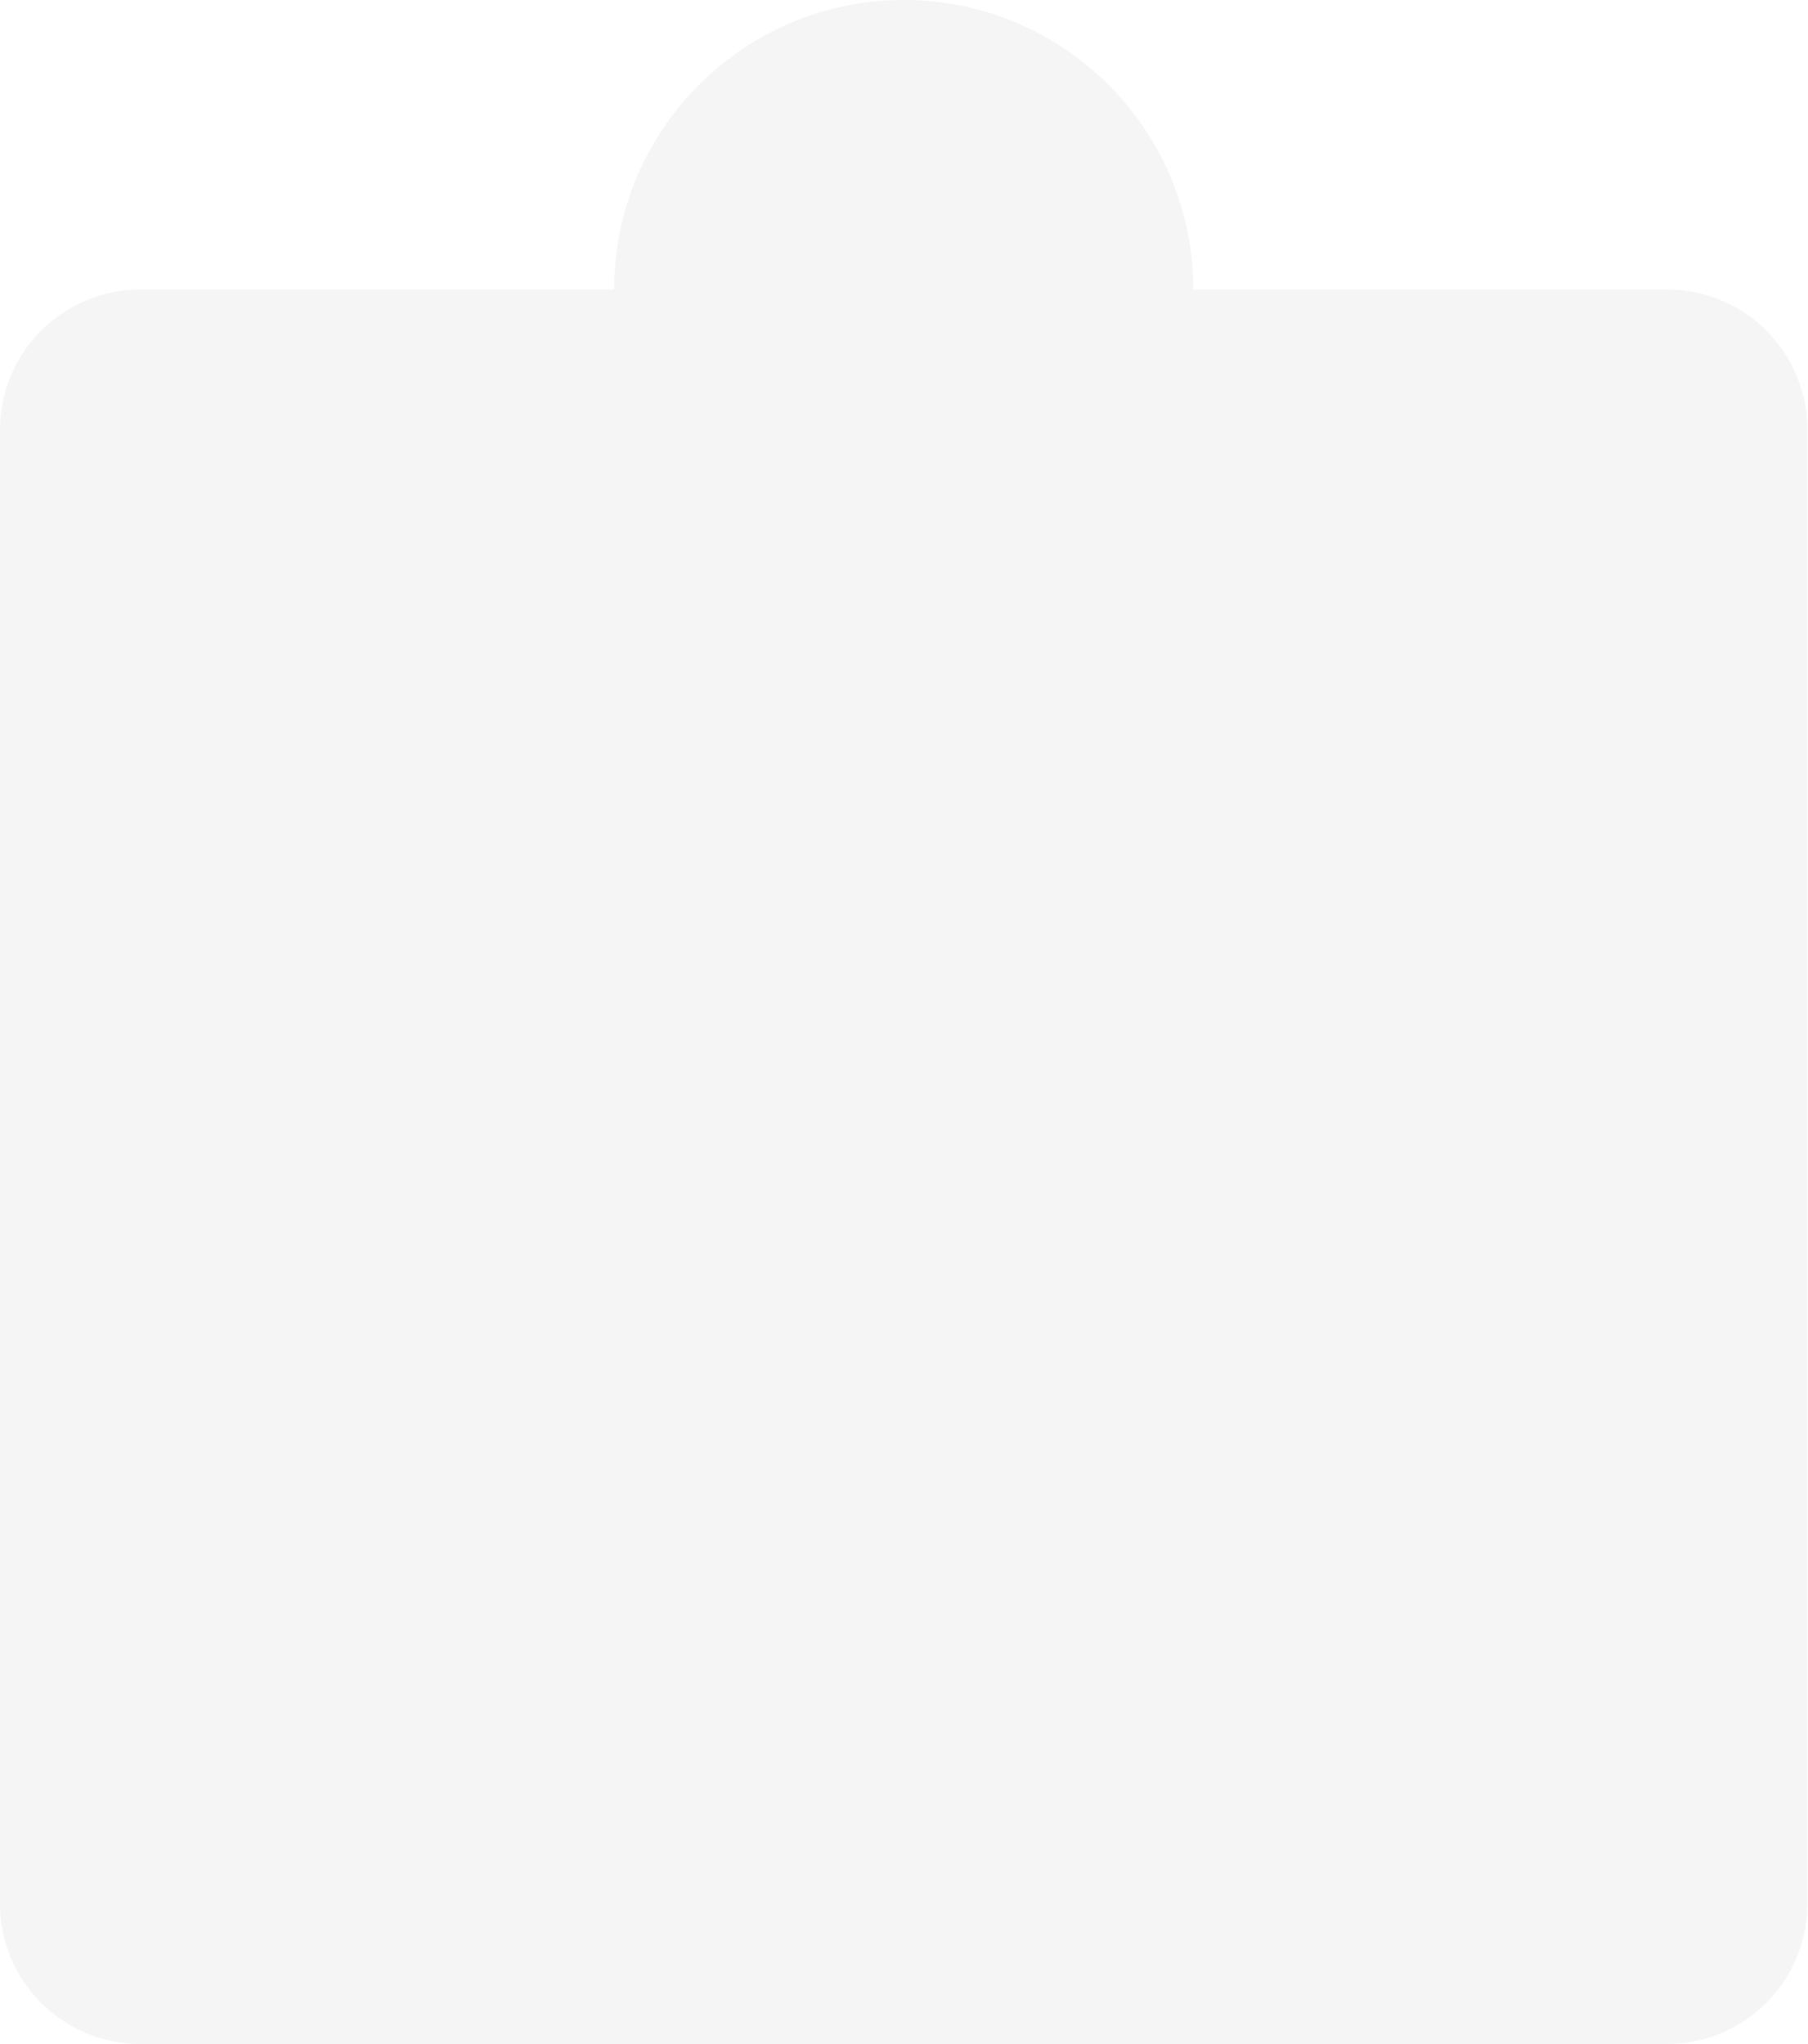
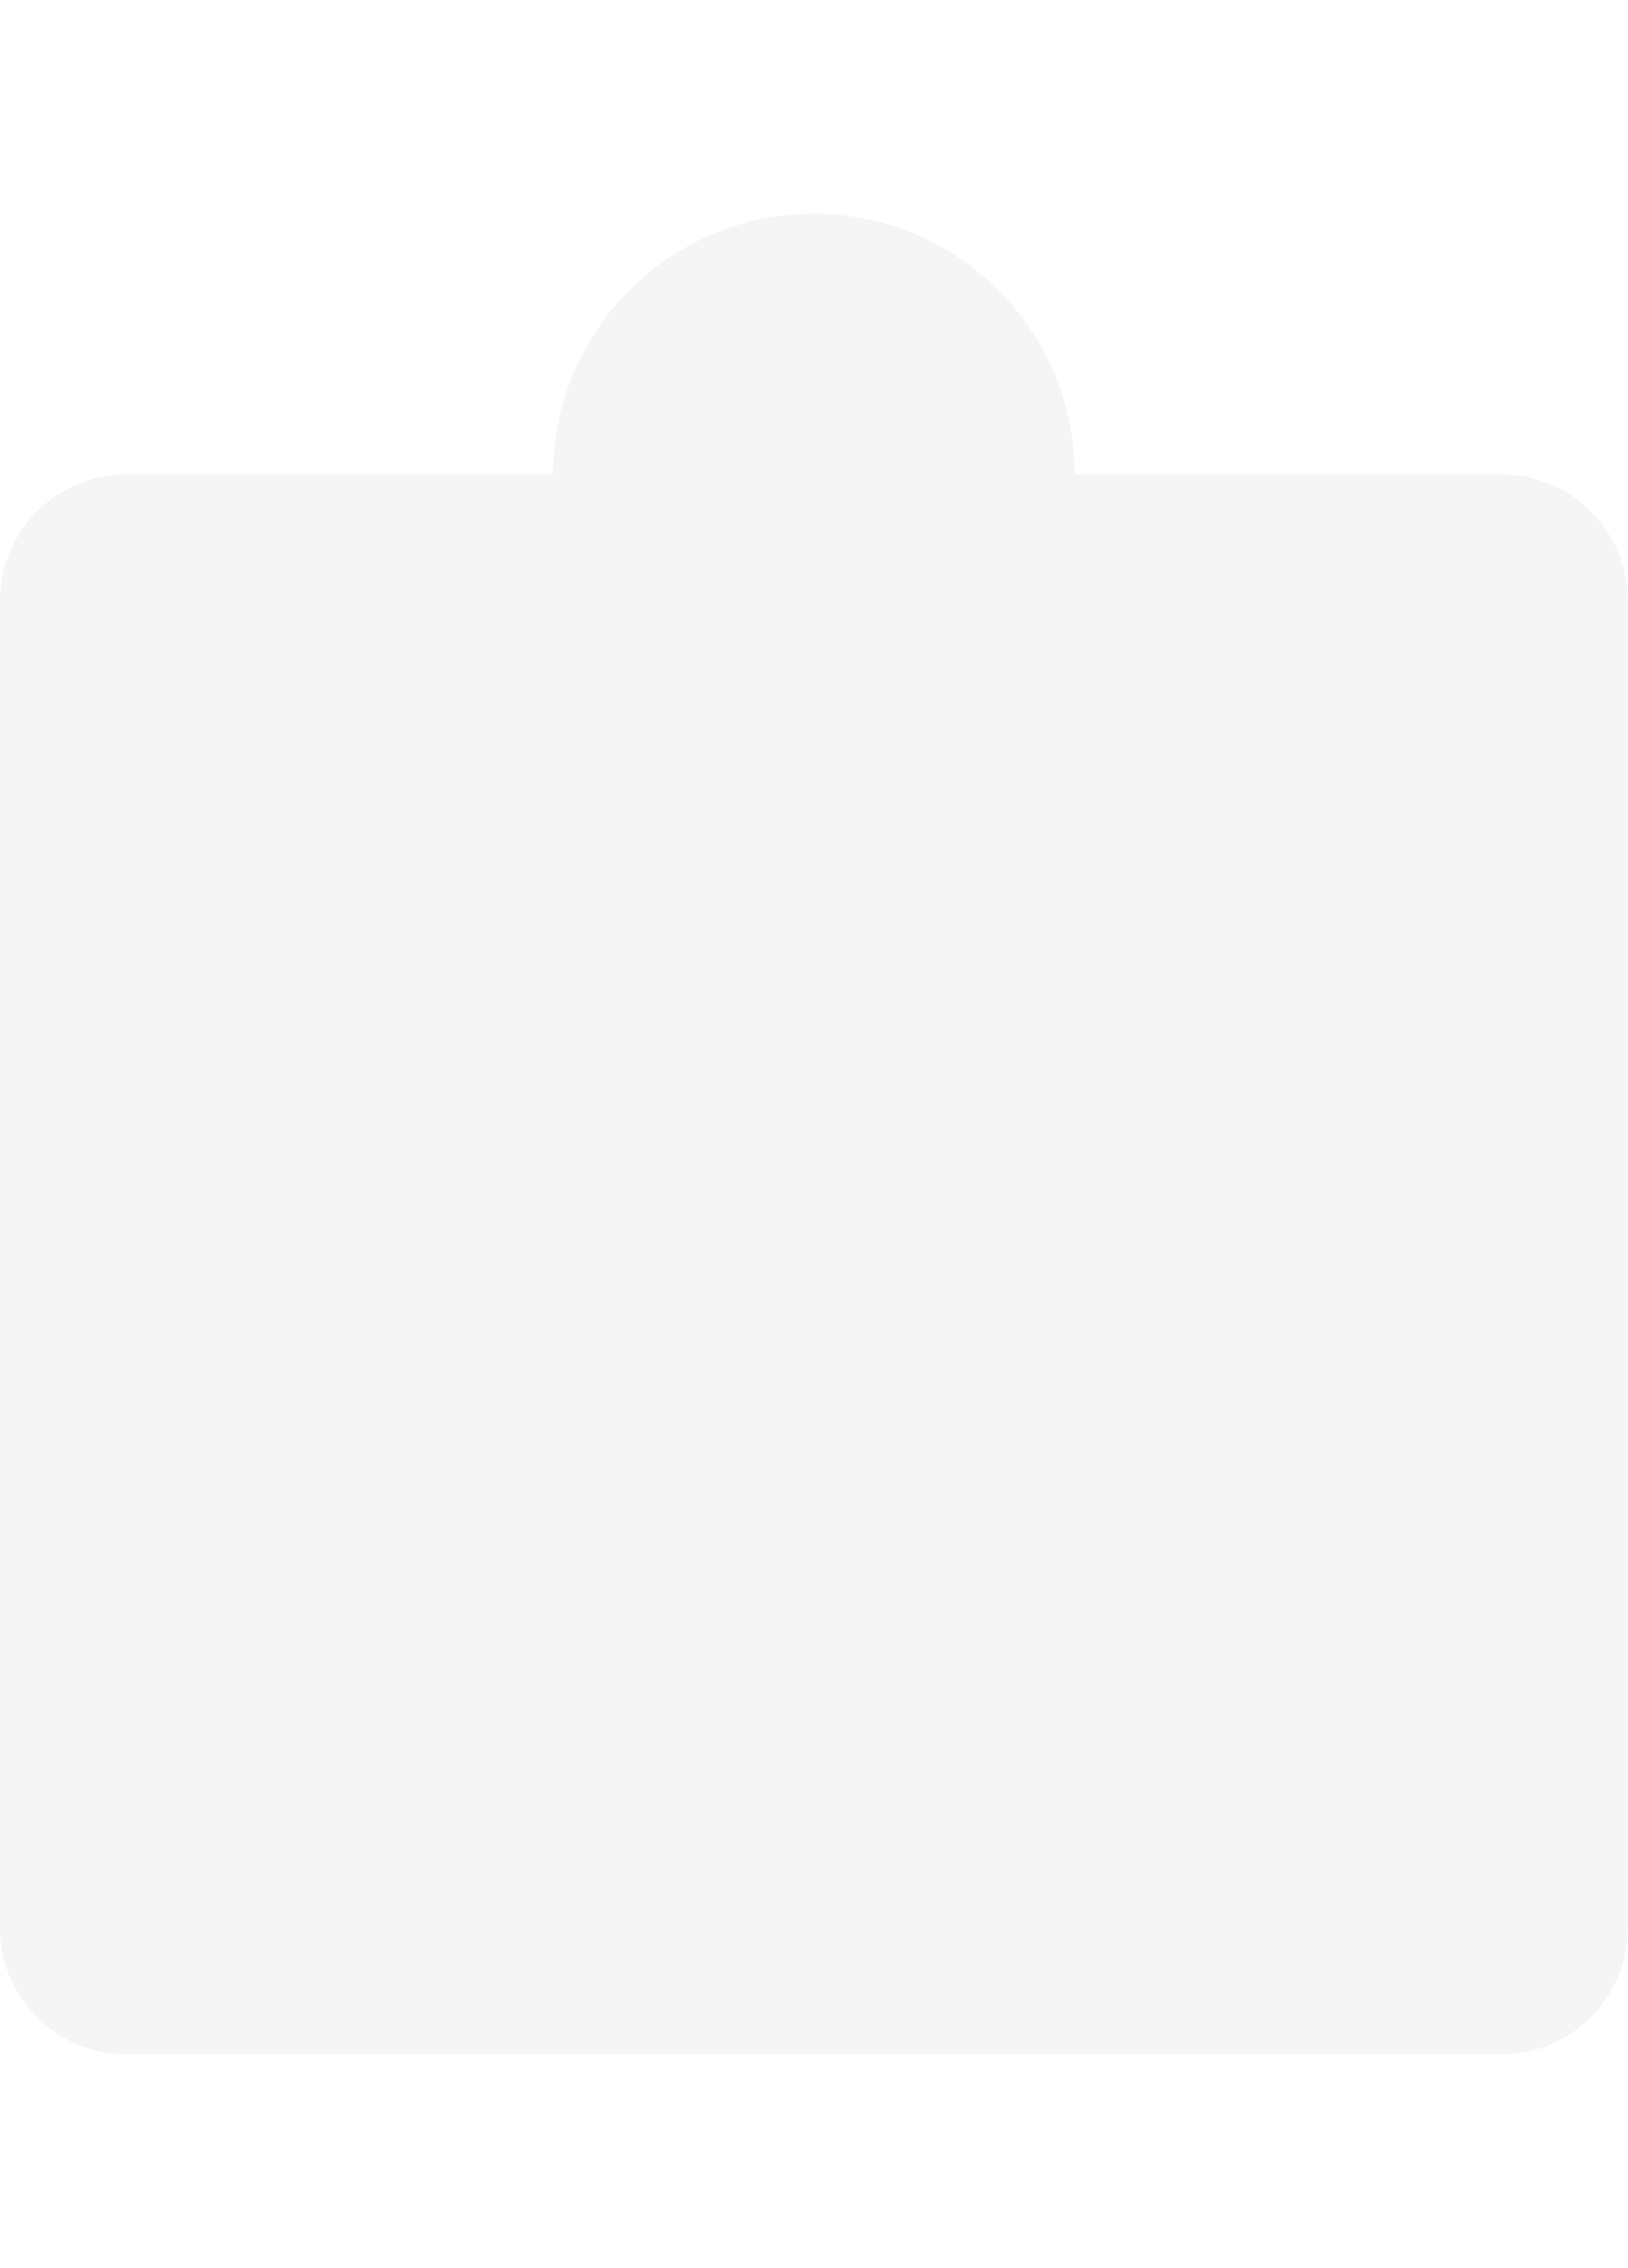
- <svg xmlns="http://www.w3.org/2000/svg" width="206" height="233" viewBox="0 0 206 233" fill="none">
+ <svg xmlns="http://www.w3.org/2000/svg" width="160" height="223" viewBox="0 0 206 233" fill="none">
  <path fill-rule="evenodd" clip-rule="evenodd" d="M136 33C136 14.775 121.225 0 103 0C84.775 0 70 14.775 70 33H16C7.163 33 0 40.163 0 49V217C0 225.837 7.163 233 16 233H190C198.837 233 206 225.837 206 217V49C206 40.163 198.837 33 190 33H136Z" fill="#F5F5F5" />
</svg>
